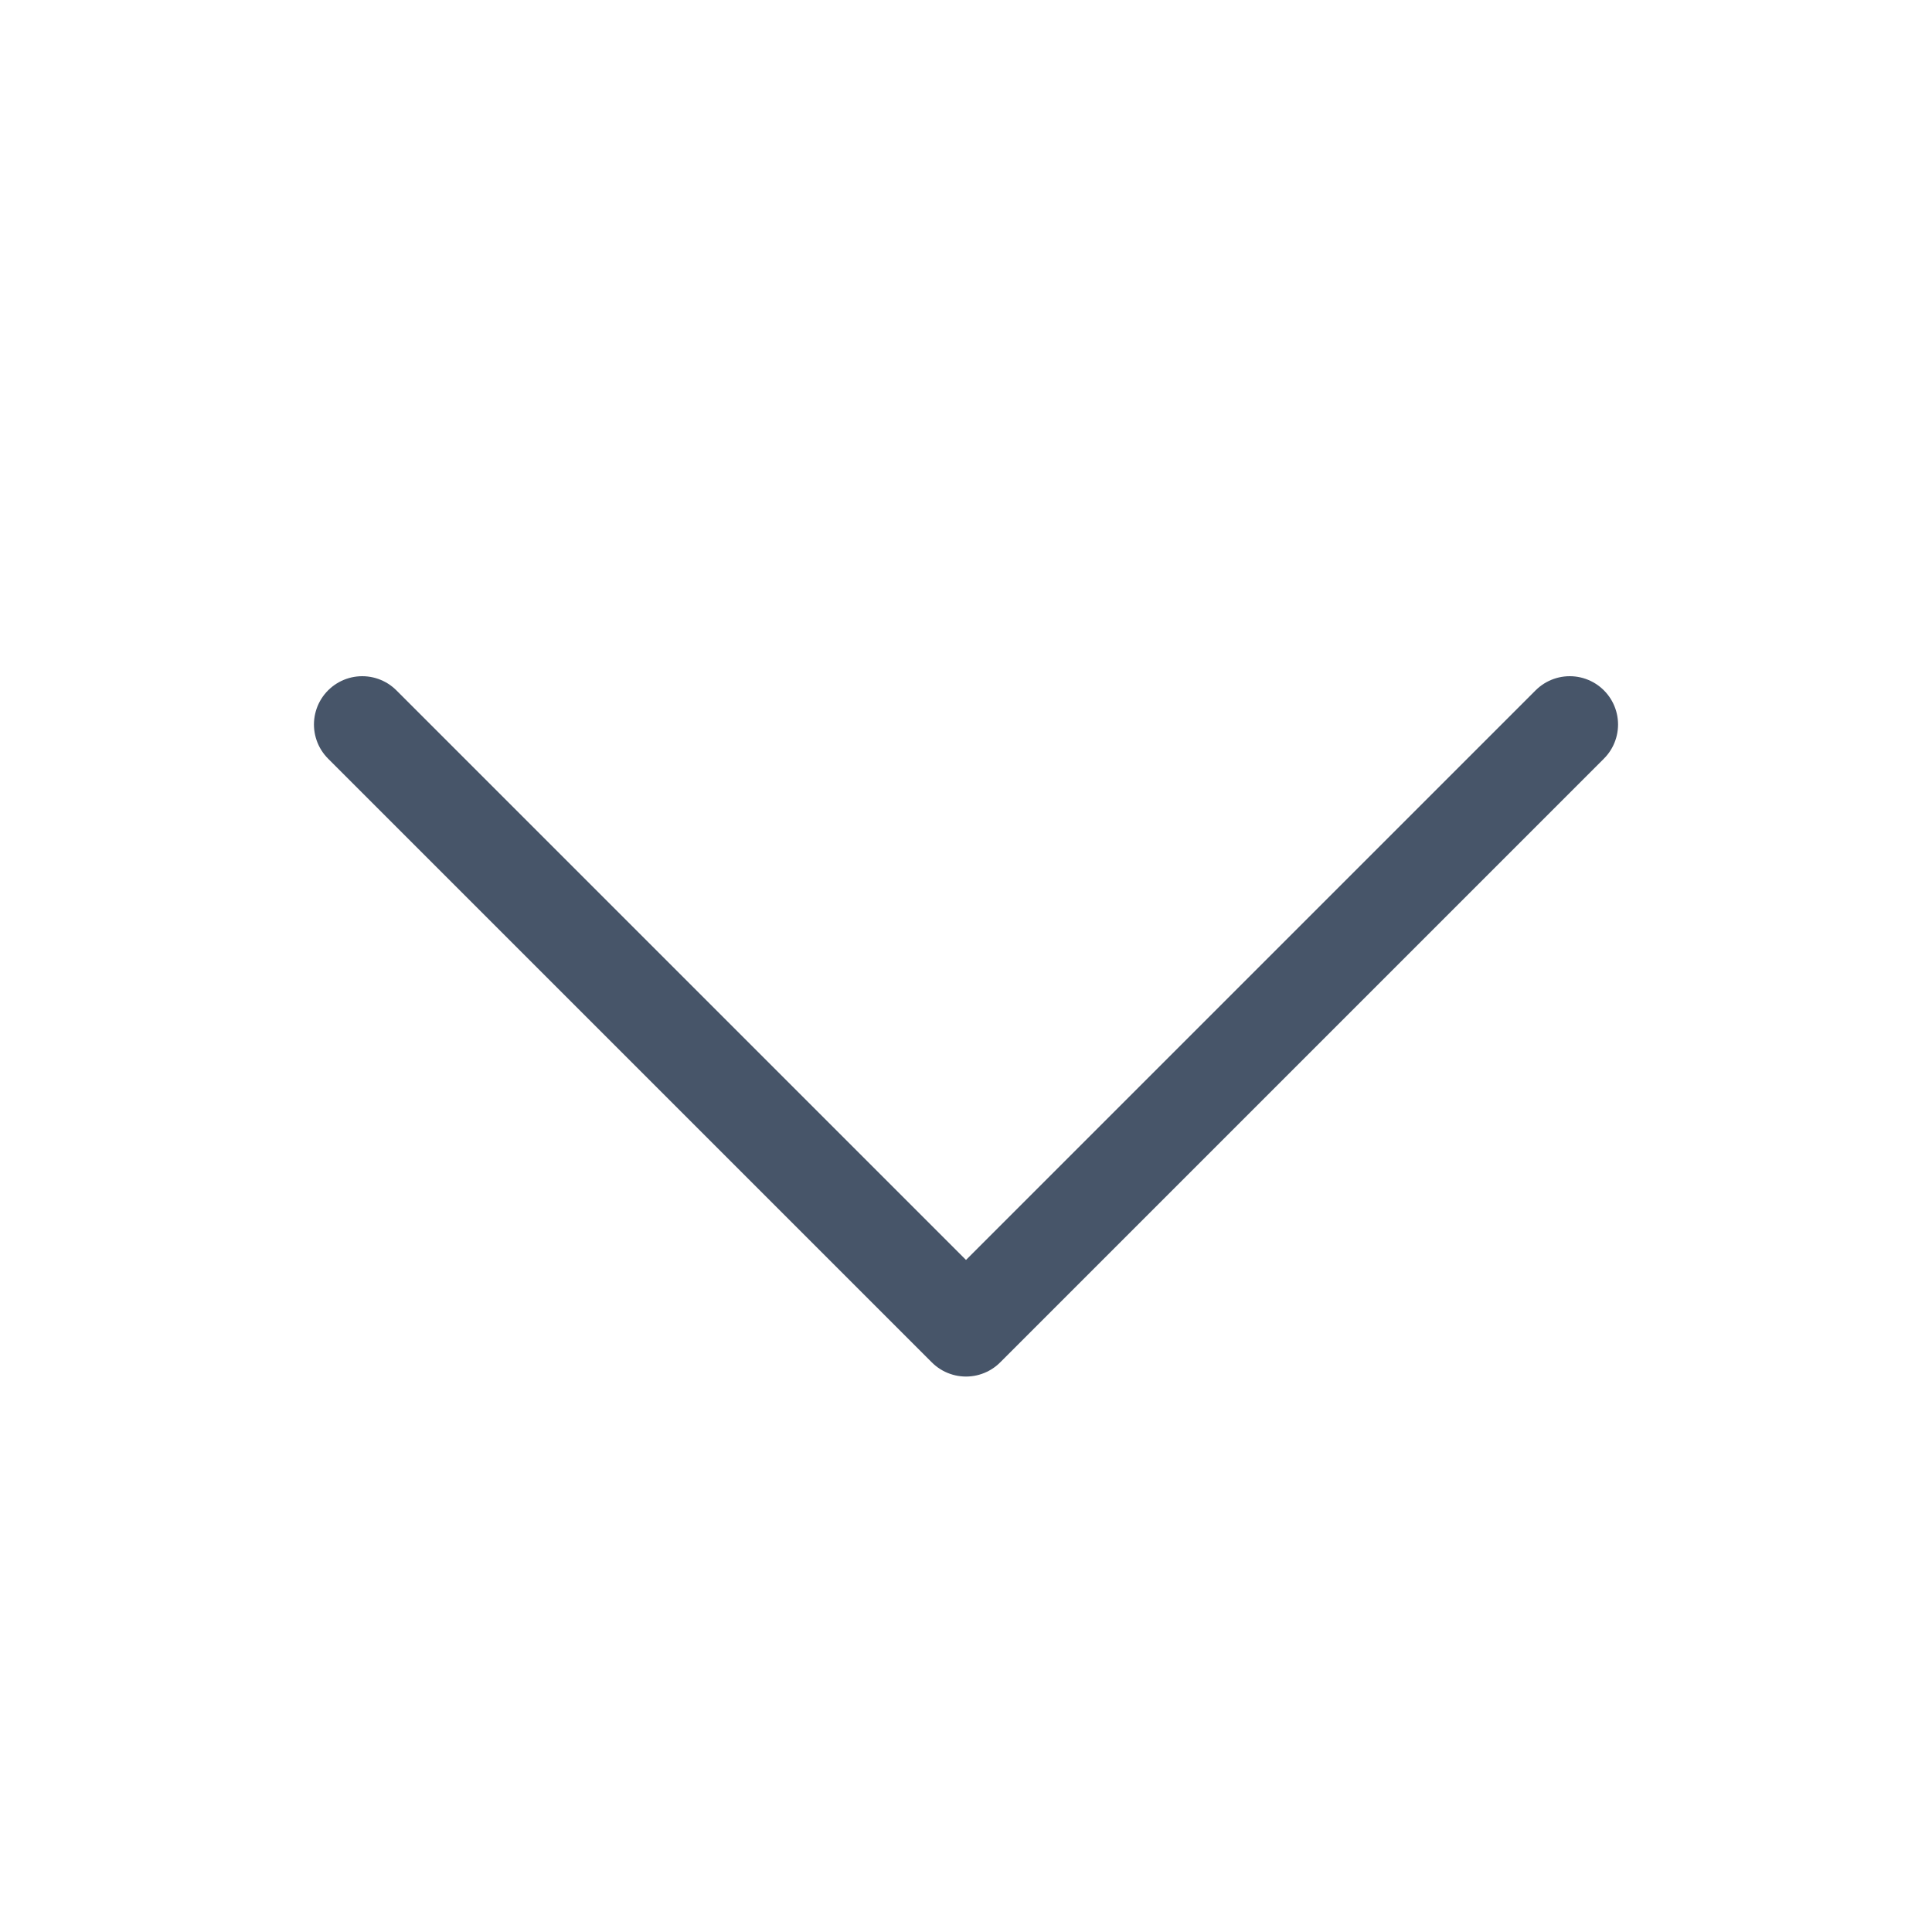
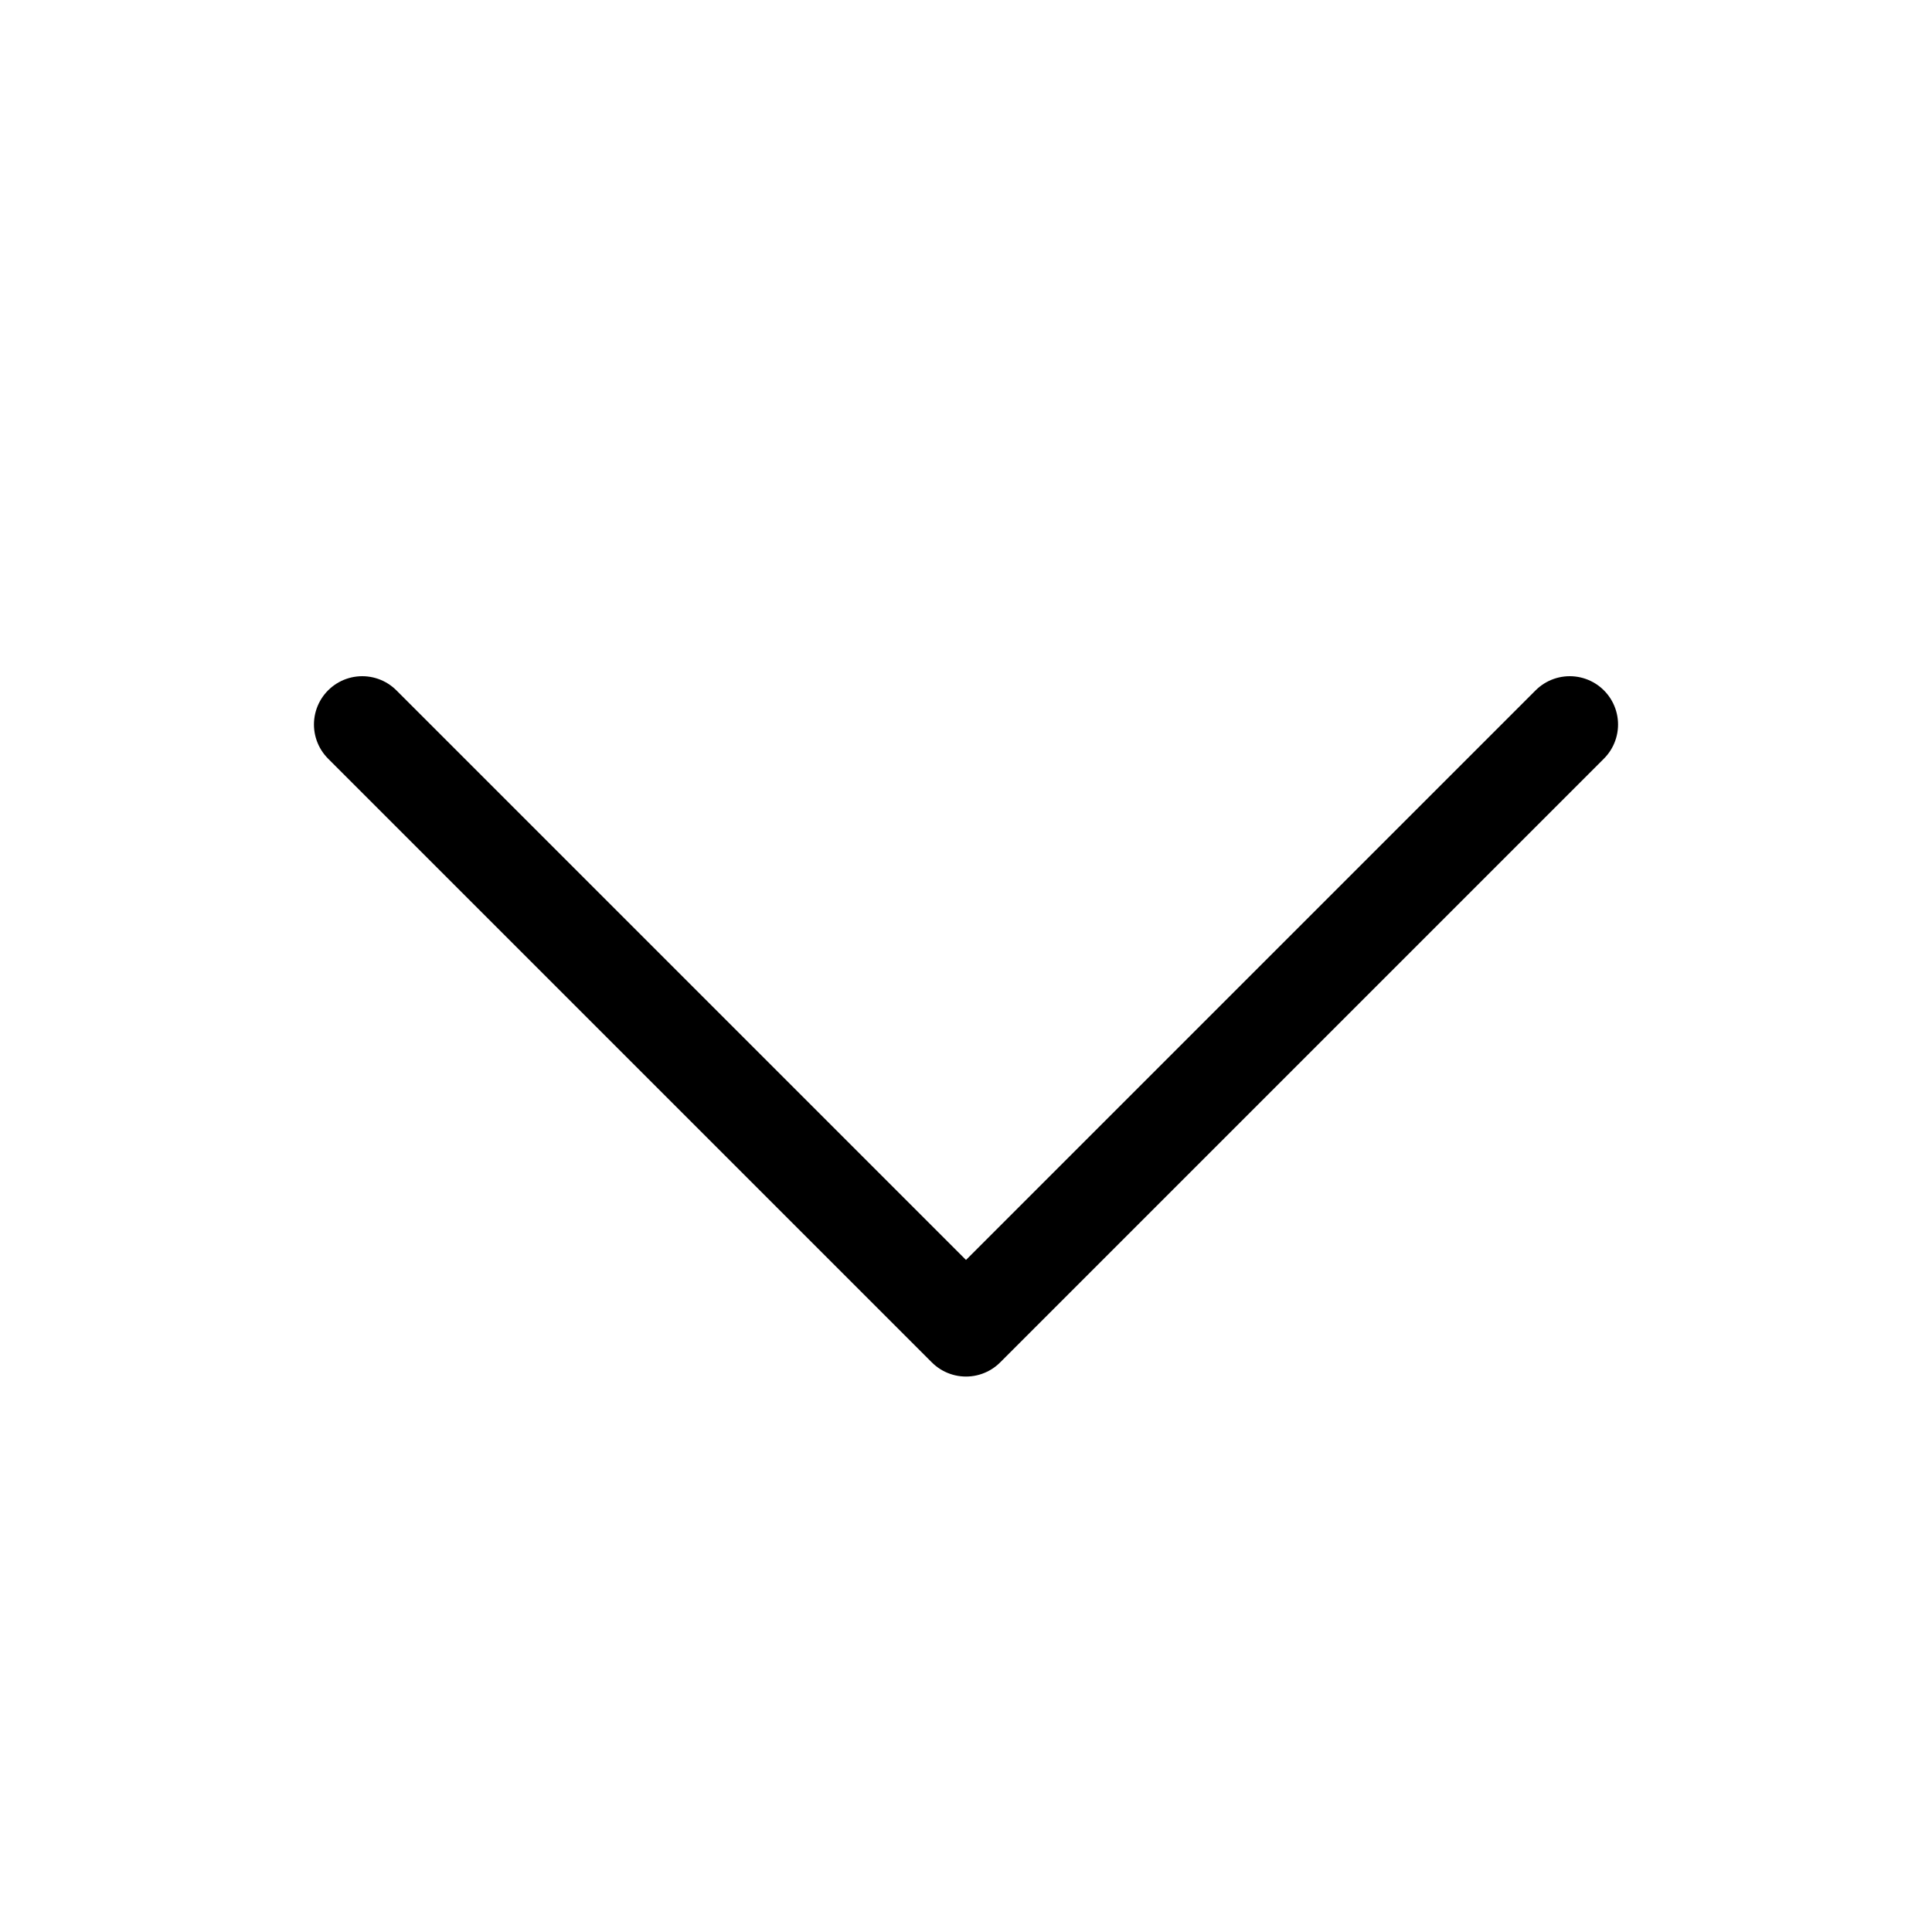
<svg xmlns="http://www.w3.org/2000/svg" width="20" height="20" viewBox="0 0 20 20" fill="none">
-   <path d="M3.75 7.5L10 13.75L16.25 7.5" stroke="#475569" stroke-linecap="round" stroke-linejoin="round" />
+   <path d="M3.75 7.5L10 13.75L16.25 7.5" stroke="currentColor" stroke-linecap="round" stroke-linejoin="round" />
</svg>
